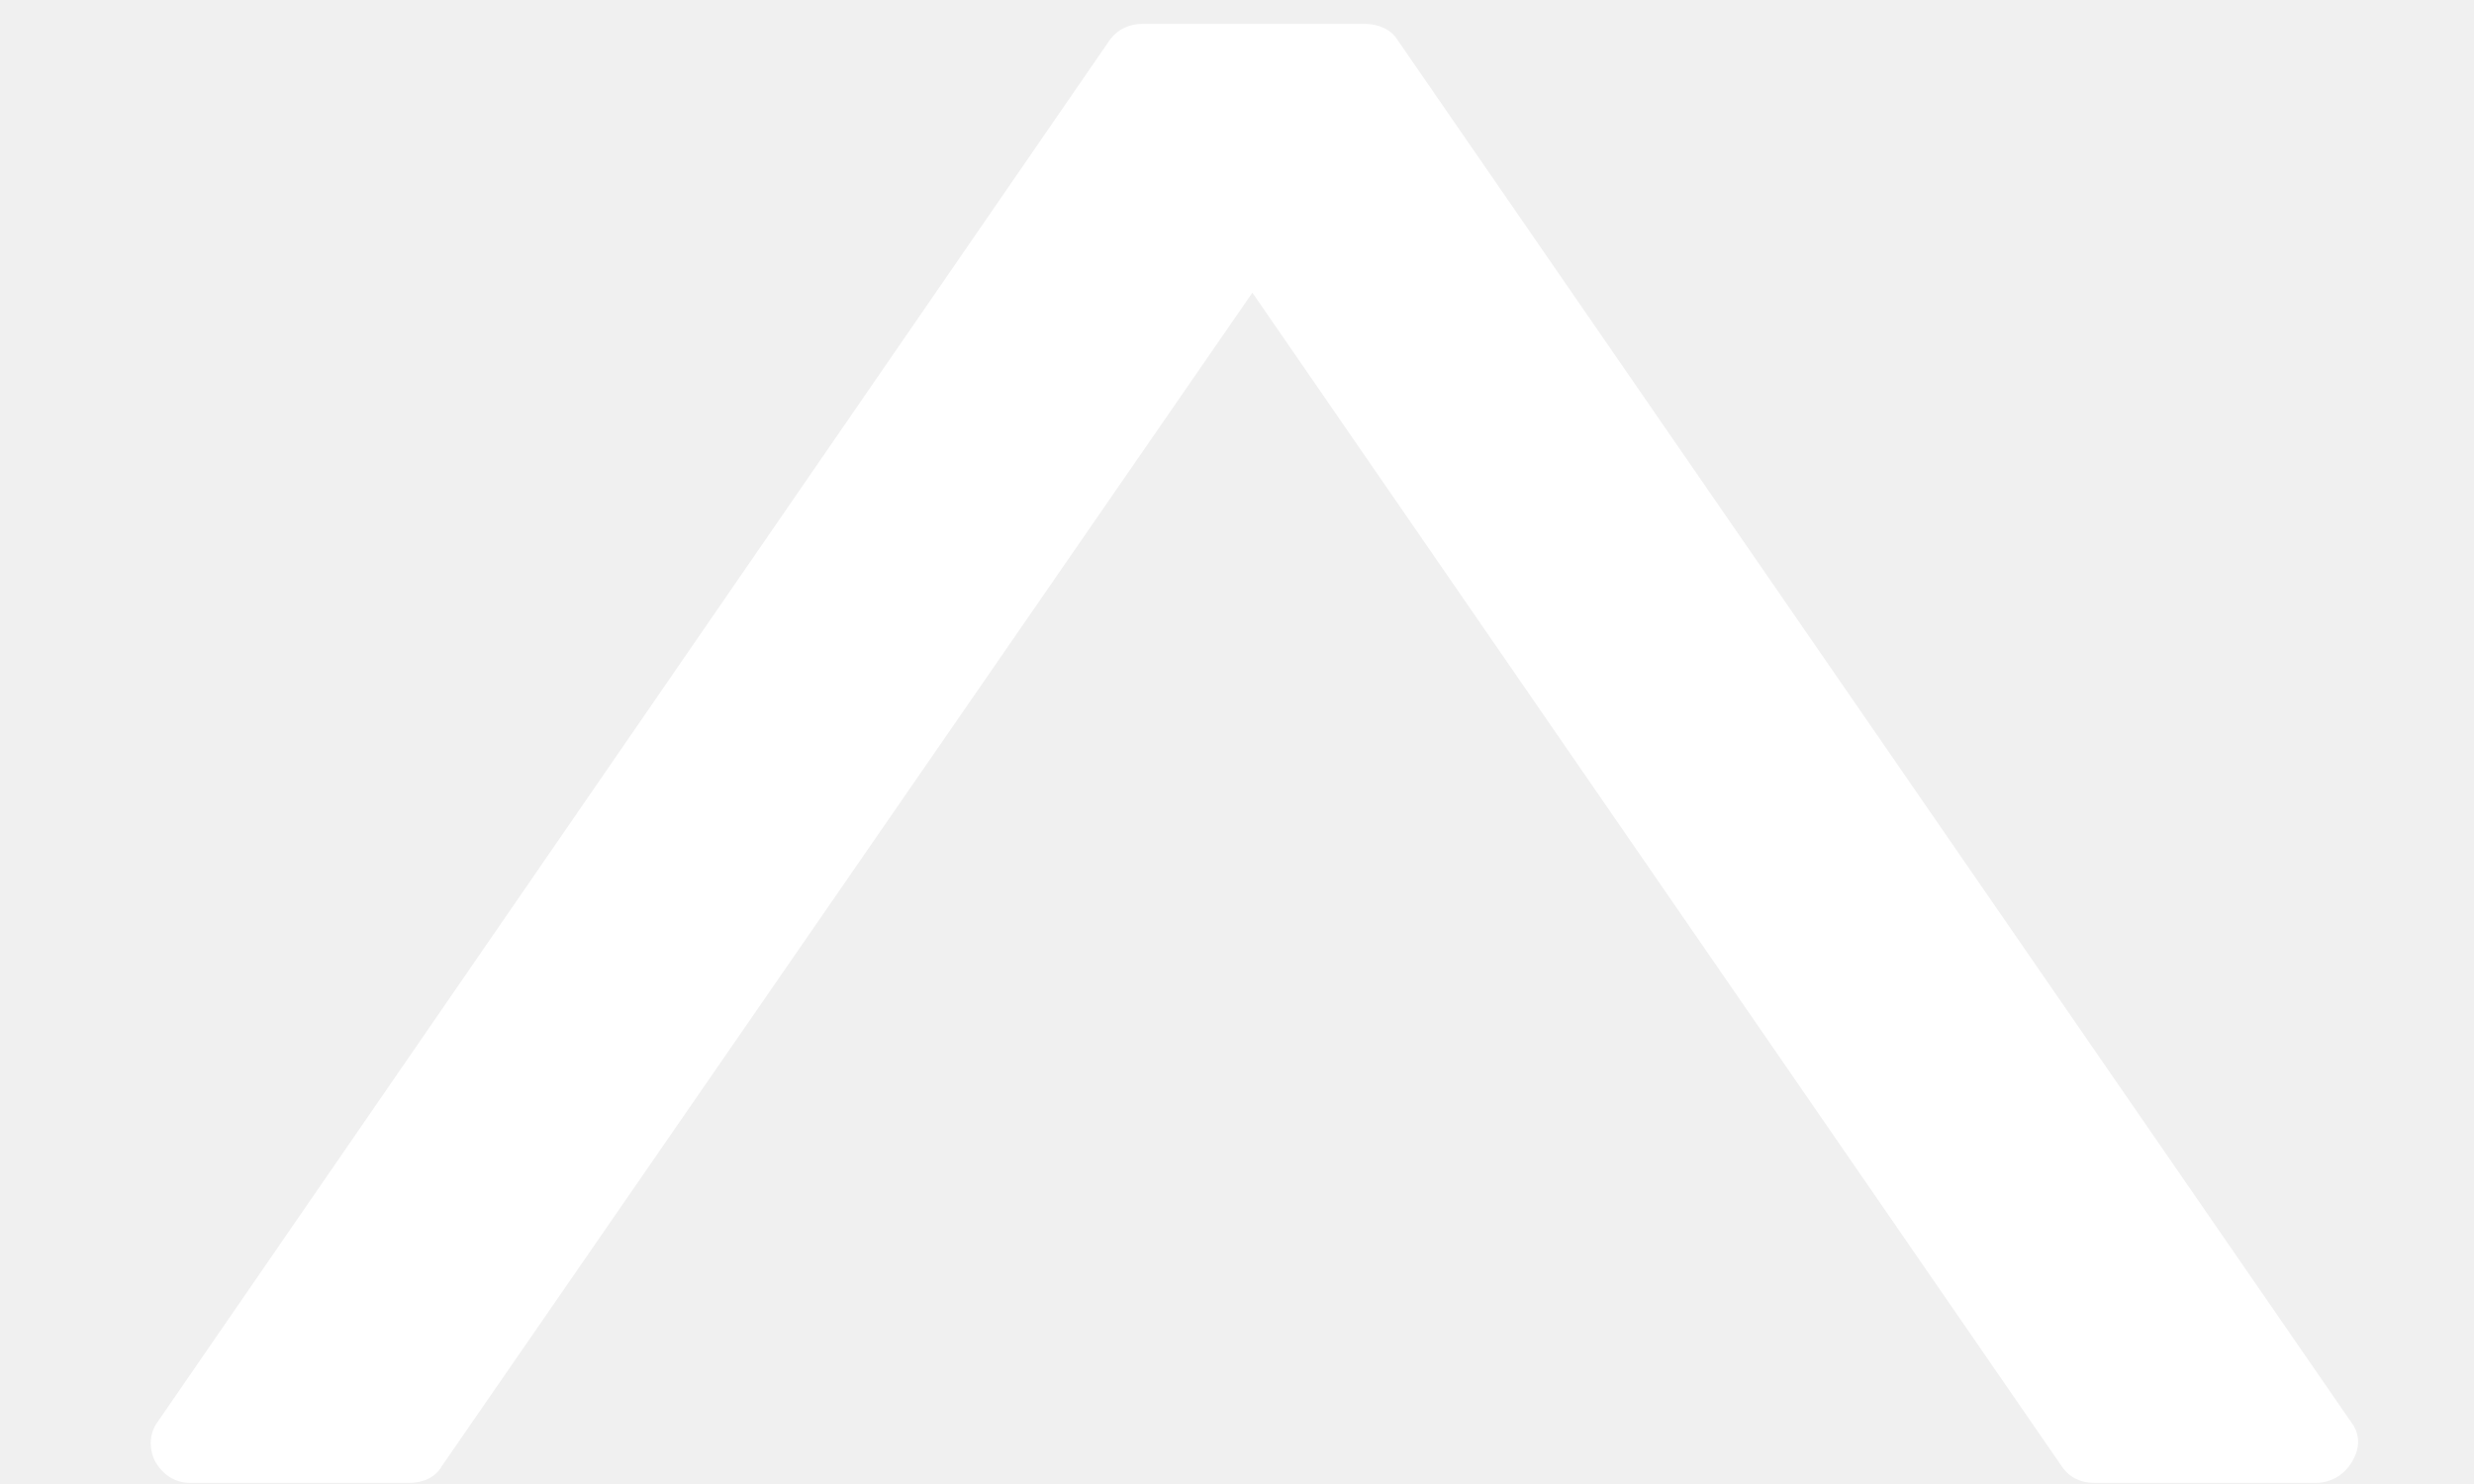
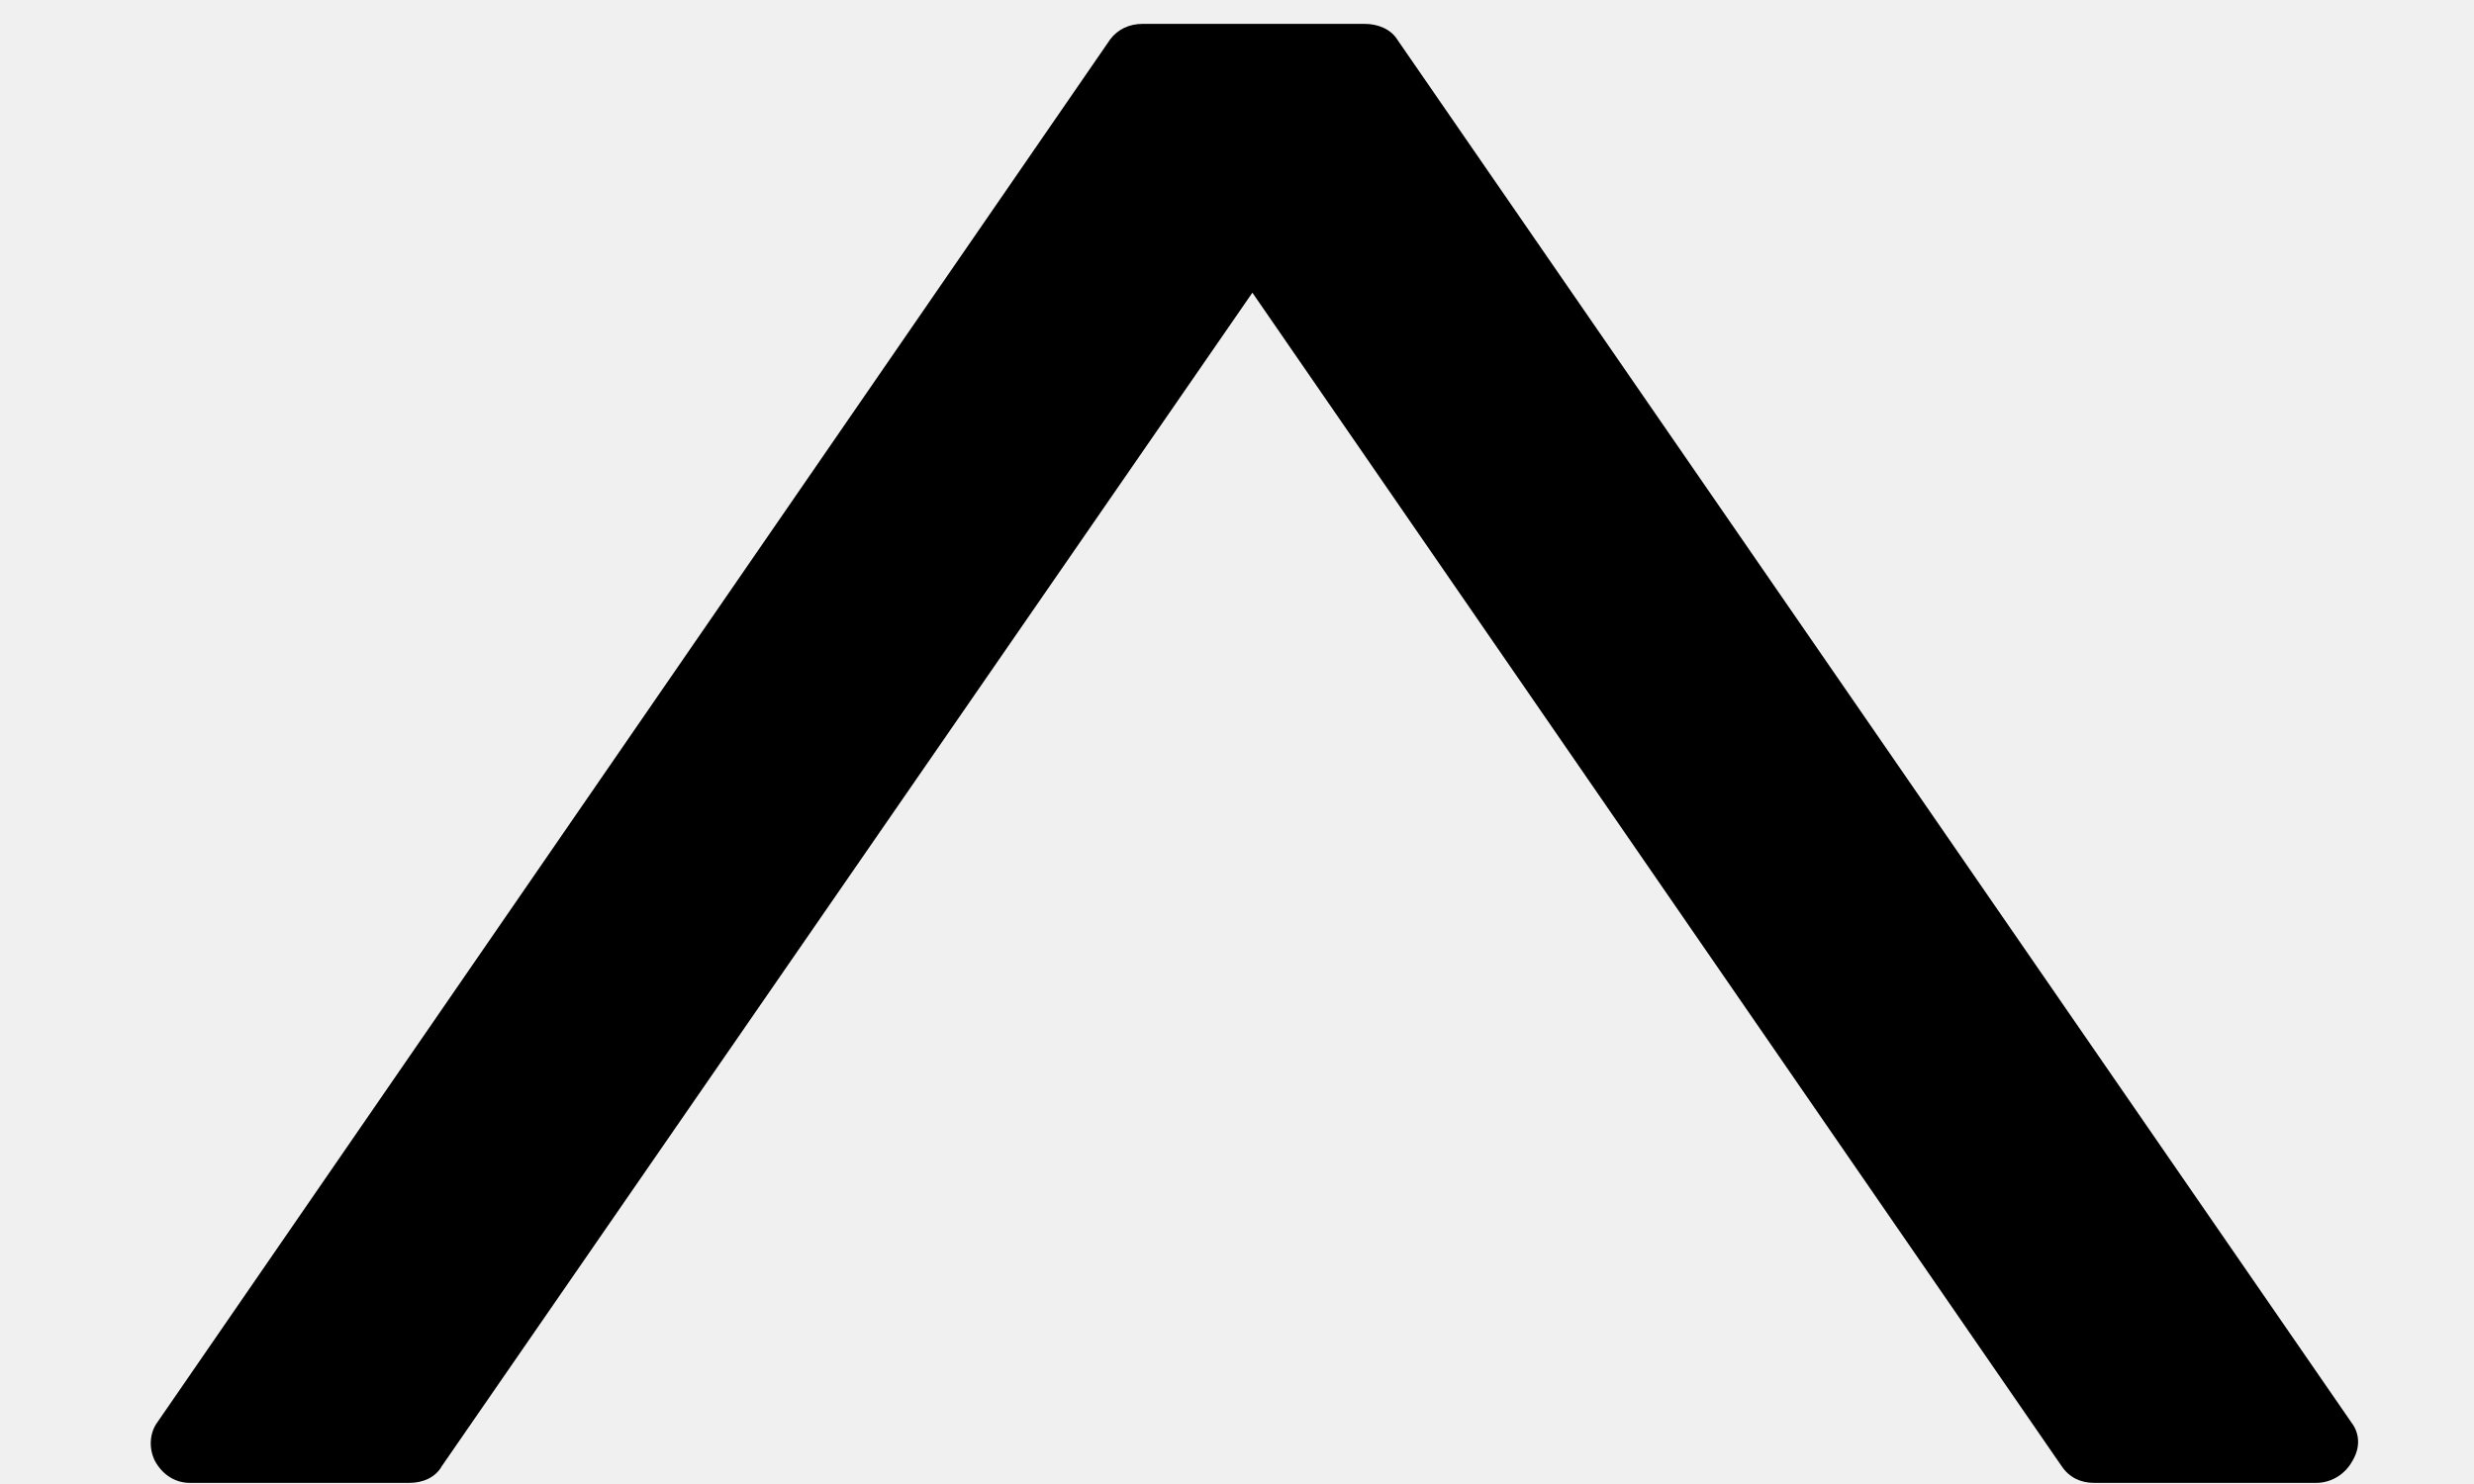
<svg xmlns="http://www.w3.org/2000/svg" width="500" zoomAndPan="magnify" viewBox="0 0 375 225" height="300" preserveAspectRatio="xMidYMid meet" version="1.0">
  <defs>
    <clipPath id="id1">
      <path d="M 22.5 3.602 L 357.75 3.602 L 357.75 224.852 L 22.5 224.852 Z M 22.5 3.602 " clip-rule="nonzero" />
    </clipPath>
  </defs>
  <g clip-path="url(#id1)">
-     <path fill="#ffffff" d="M 351.09 224.828 L 317.387 224.828 C 315.426 224.828 313.664 224.043 312.488 222.281 L 189.832 44.375 L 66.977 222.281 C 66 224.043 64.039 224.828 62.078 224.828 L 28.77 224.828 C 26.613 224.828 24.656 223.652 23.48 221.496 C 22.5 219.539 22.695 217.188 23.871 215.617 L 168.277 5.973 C 169.453 4.406 171.219 3.621 173.176 3.621 L 206.879 3.621 C 208.836 3.621 210.797 4.406 211.777 5.973 L 356.379 215.617 C 357.75 217.383 357.75 219.539 356.574 221.496 C 355.398 223.652 353.242 224.828 351.09 224.828 Z M 351.09 224.828 " fill-opacity="1" fill-rule="evenodd" />
+     <path fill="black" d="M 351.09 224.828 L 317.387 224.828 C 315.426 224.828 313.664 224.043 312.488 222.281 L 189.832 44.375 L 66.977 222.281 C 66 224.043 64.039 224.828 62.078 224.828 L 28.77 224.828 C 26.613 224.828 24.656 223.652 23.48 221.496 C 22.5 219.539 22.695 217.188 23.871 215.617 L 168.277 5.973 C 169.453 4.406 171.219 3.621 173.176 3.621 L 206.879 3.621 C 208.836 3.621 210.797 4.406 211.777 5.973 L 356.379 215.617 C 357.75 217.383 357.75 219.539 356.574 221.496 C 355.398 223.652 353.242 224.828 351.09 224.828 Z M 351.09 224.828 " fill-opacity="1" fill-rule="evenodd" />
  </g>
</svg>
